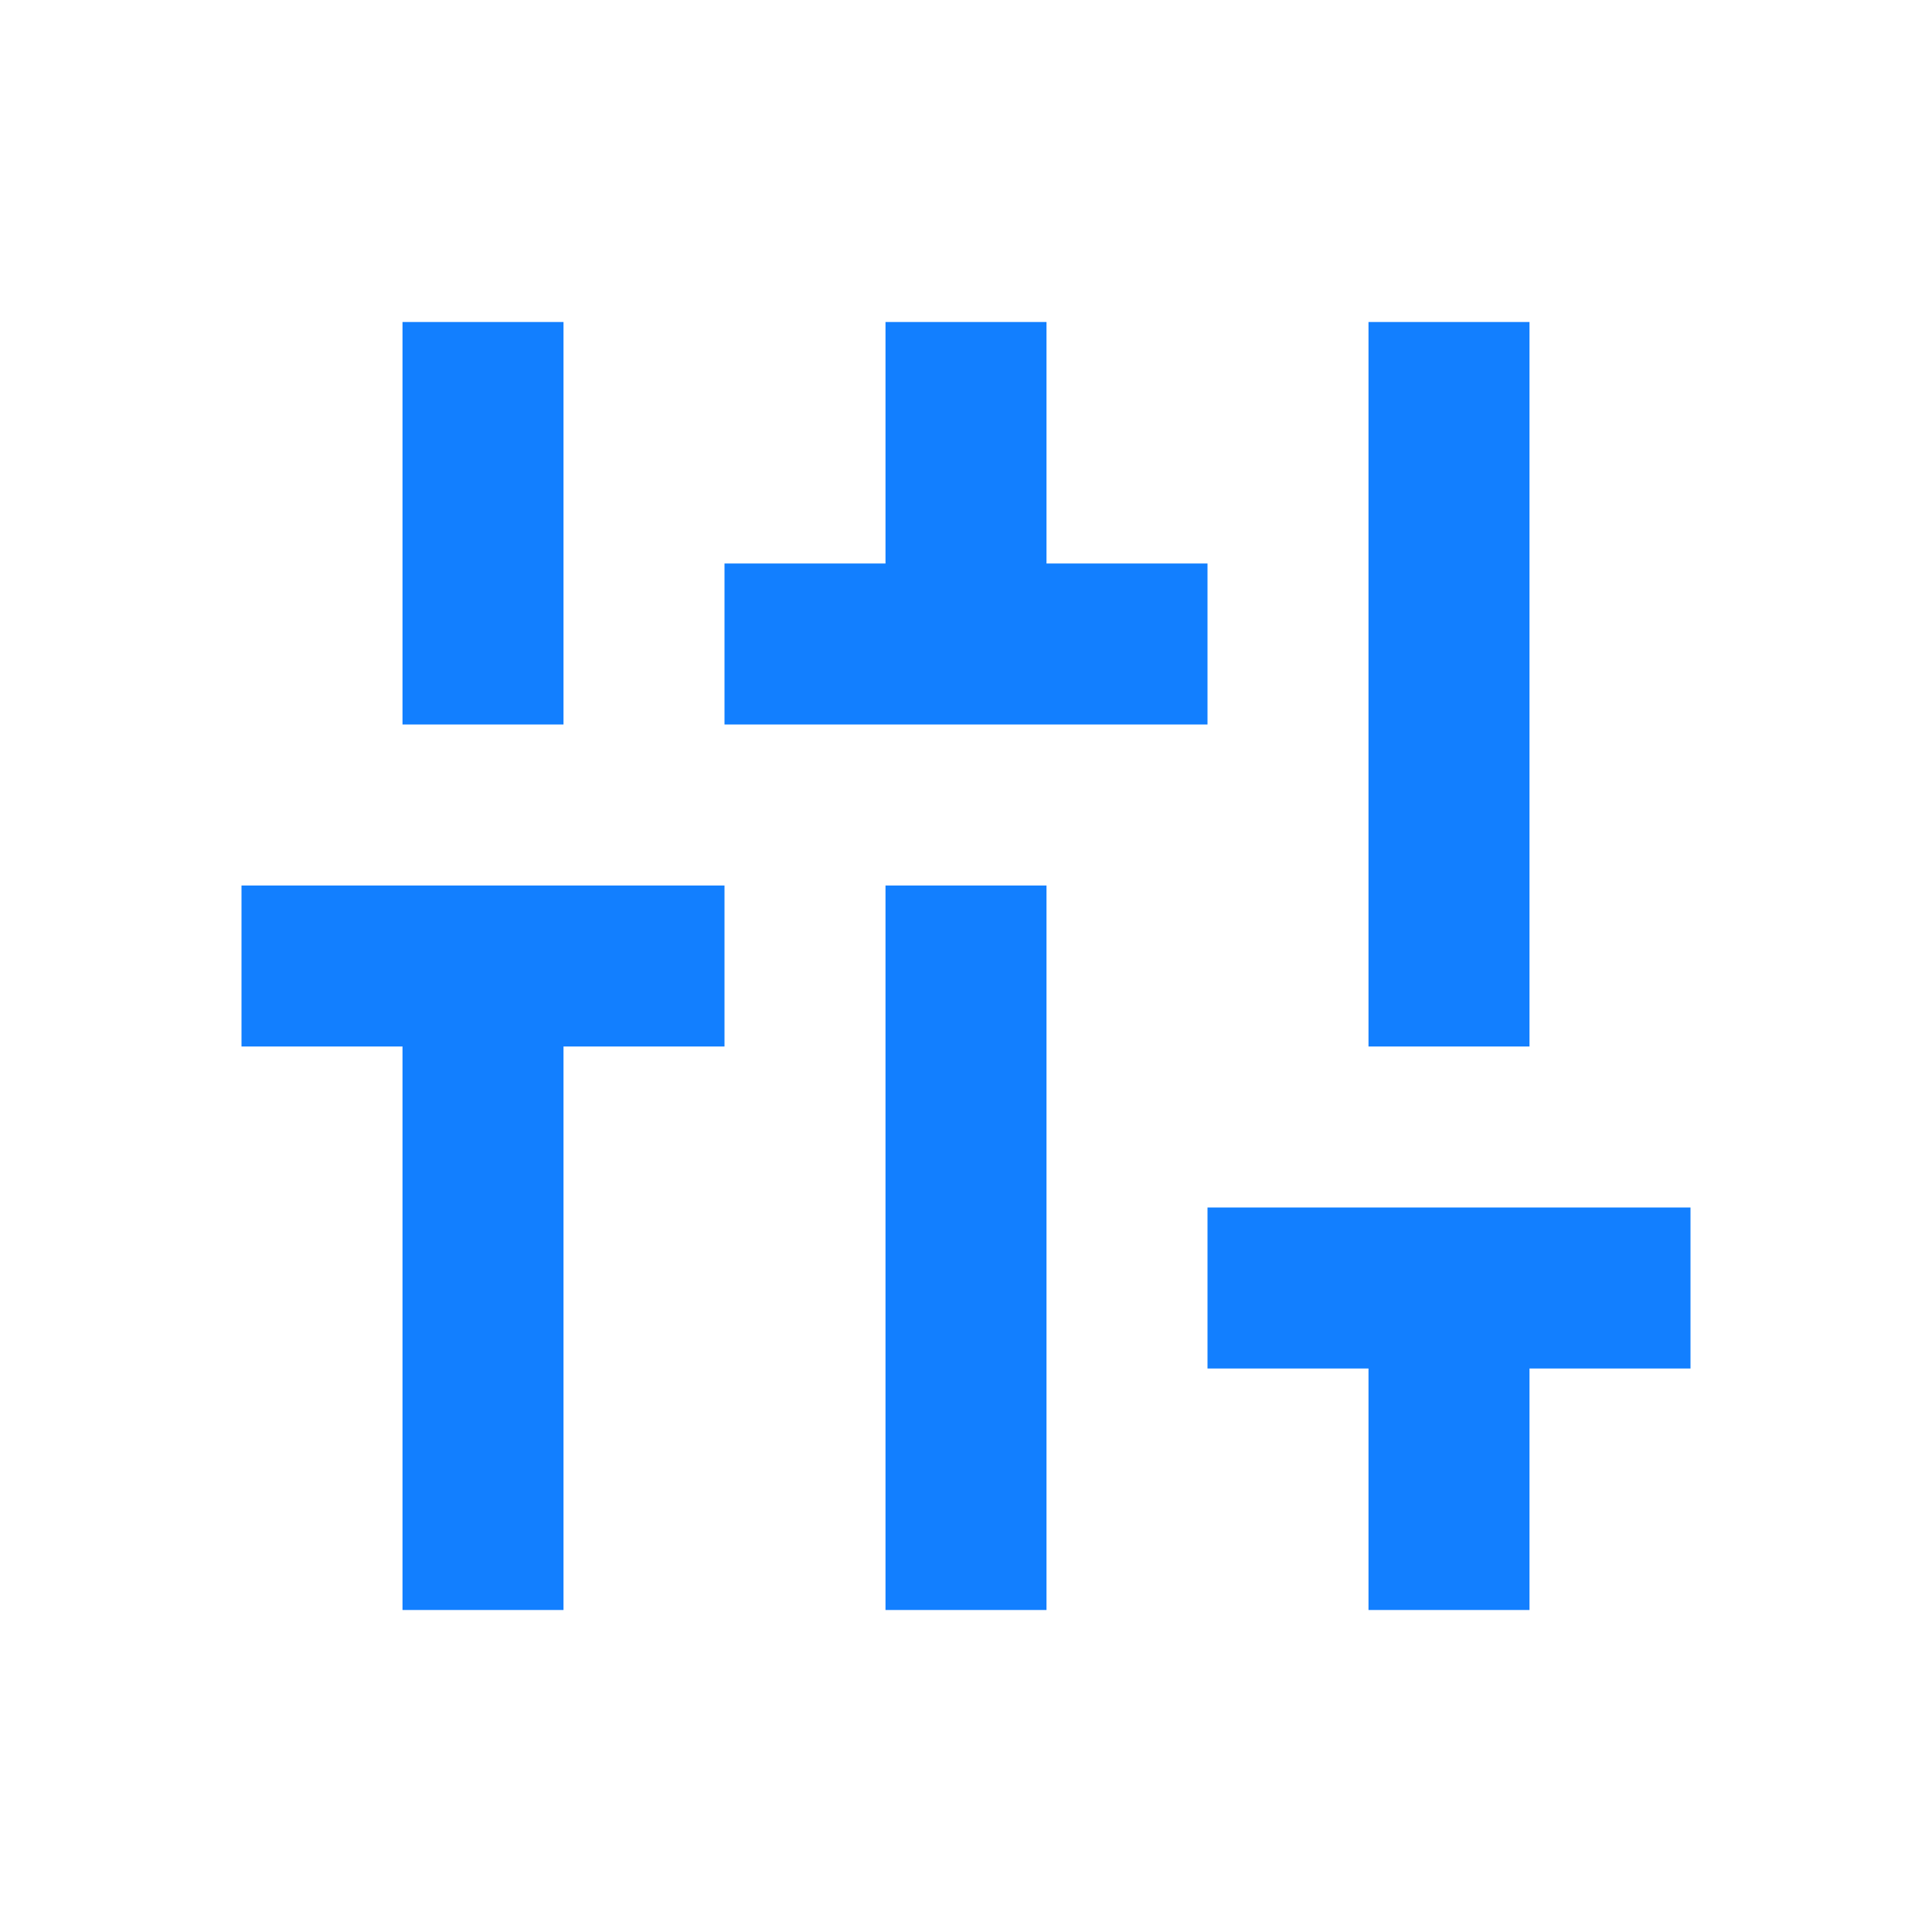
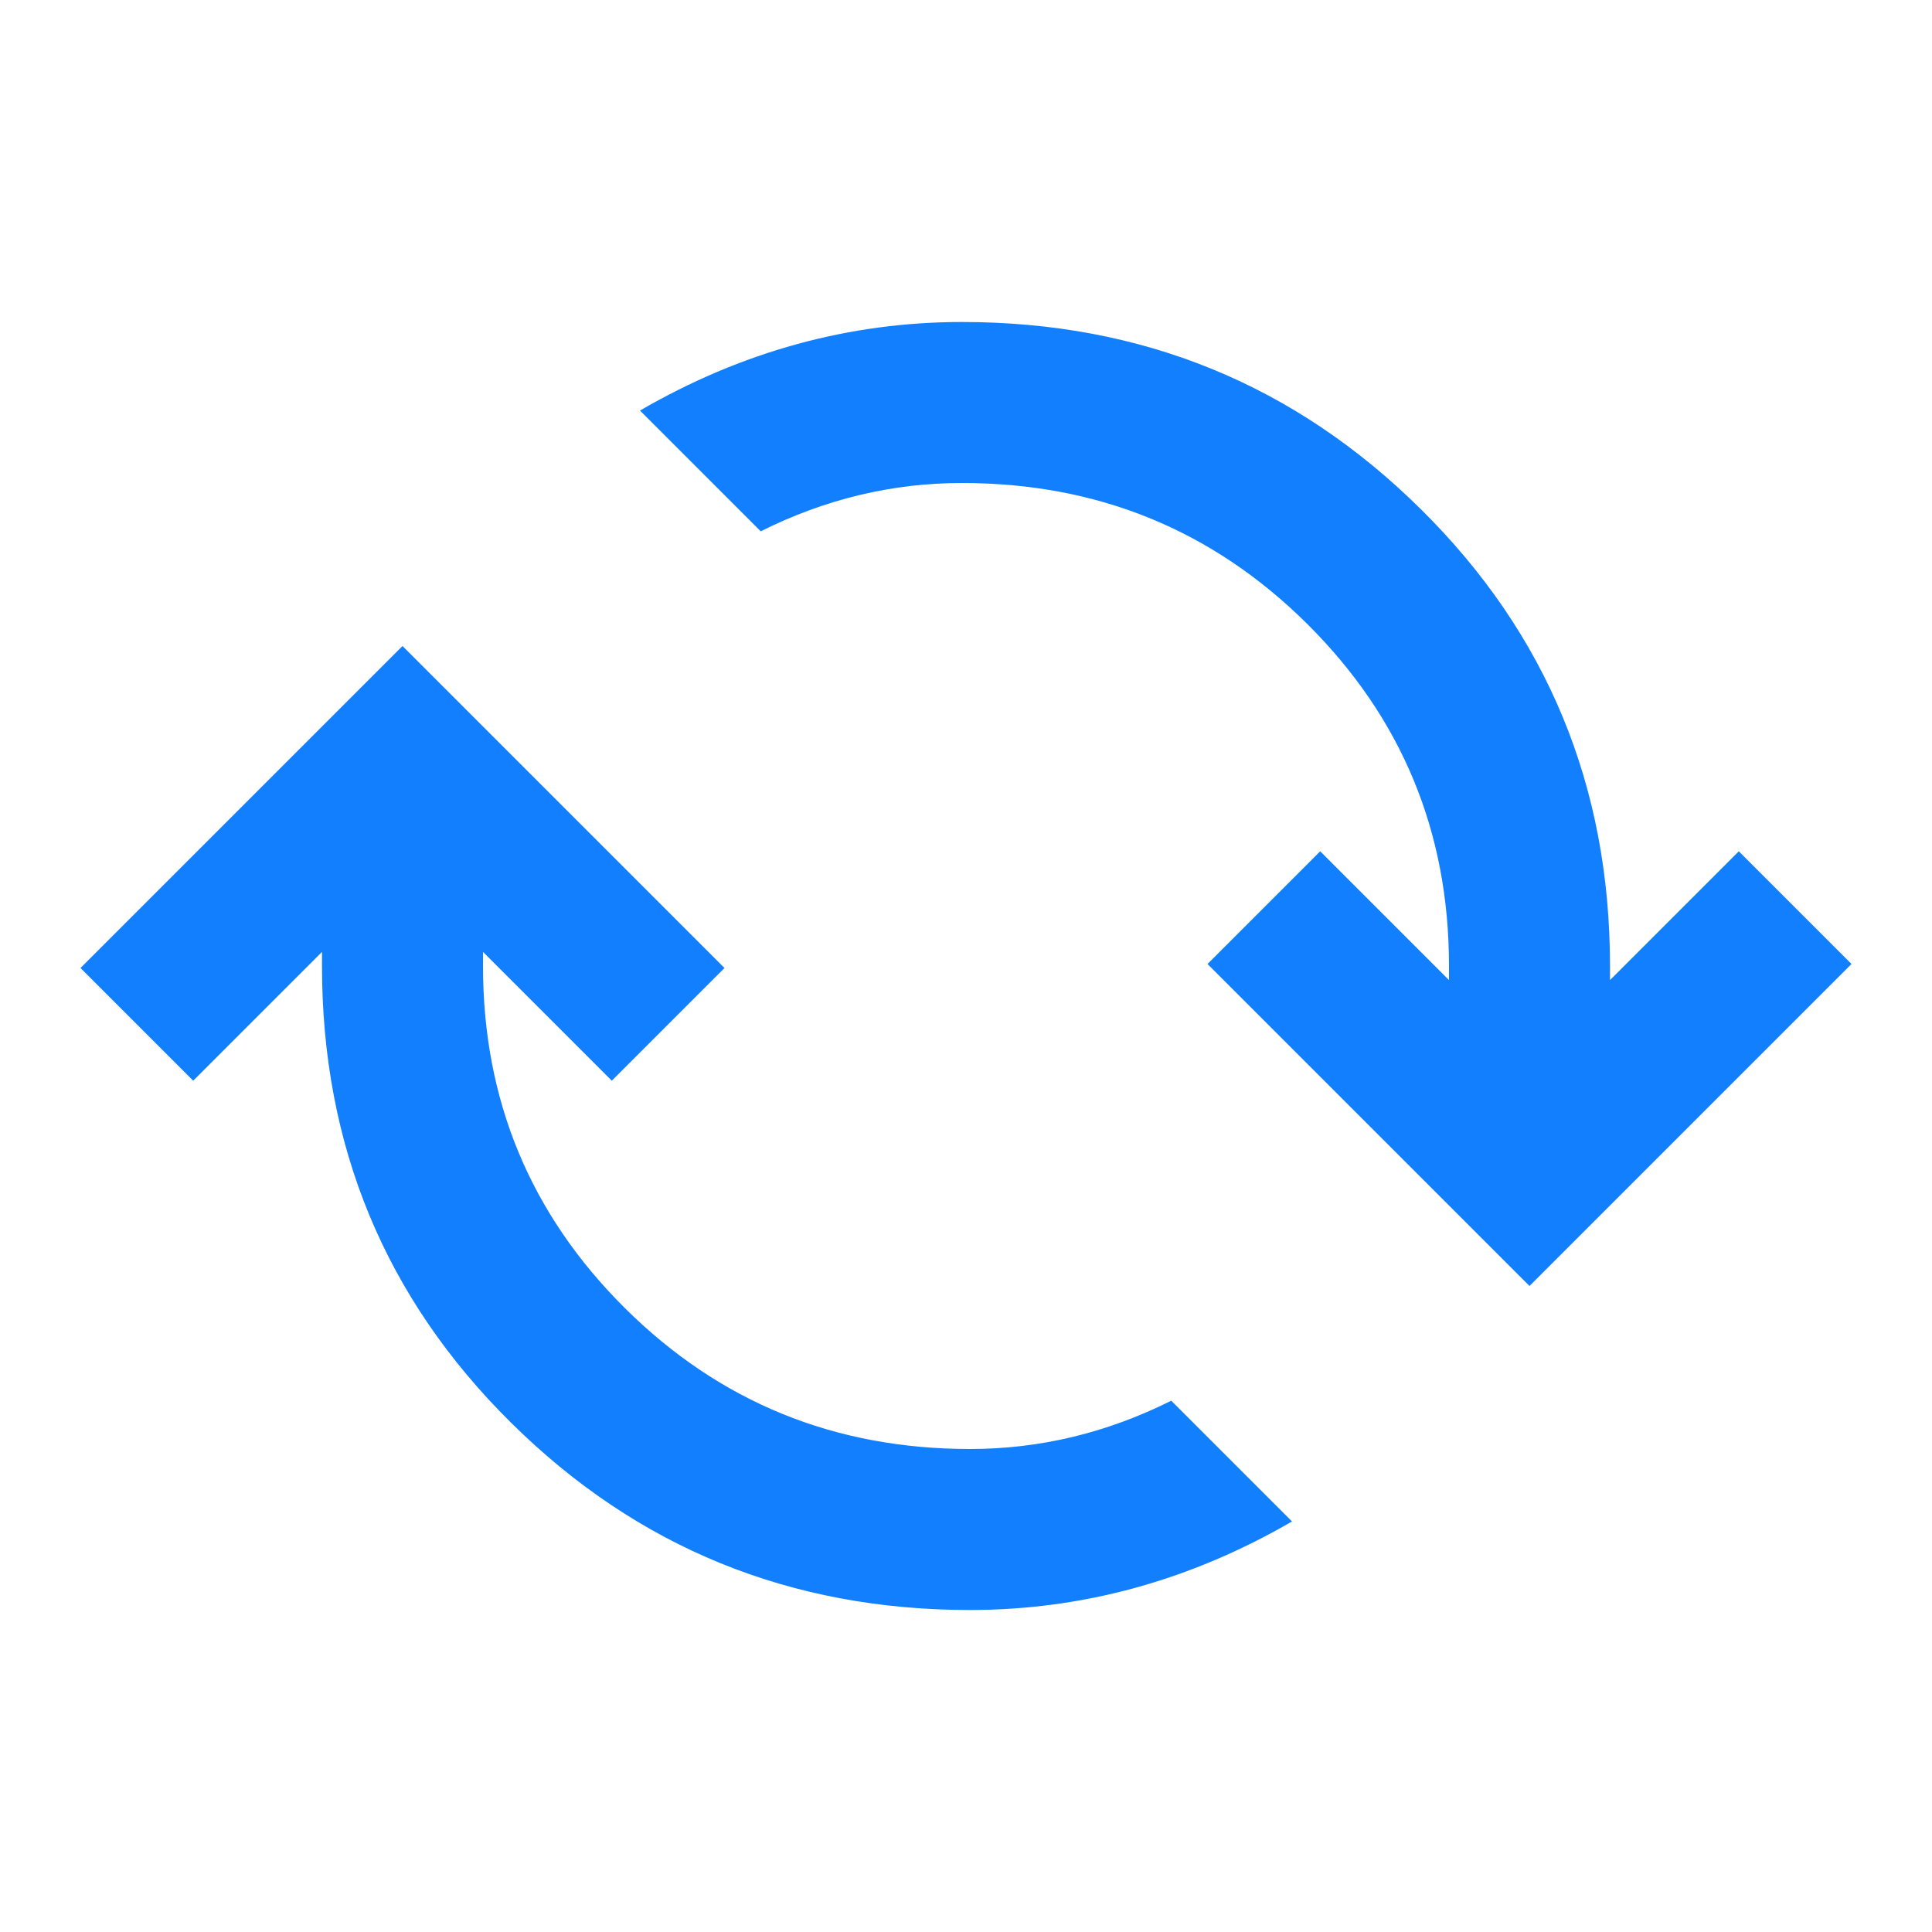
<svg xmlns="http://www.w3.org/2000/svg" width="24" height="24" viewBox="0 0 24 24" fill="none">
-   <g id="instant_mix">
-     <mask id="mask0_210_11511" style="mask-type:alpha" maskUnits="userSpaceOnUse" x="0" y="0" width="24" height="24">
-       <rect id="Bounding box" width="24" height="24" fill="#D9D9D9" />
-     </mask>
-     <g mask="url(#mask0_210_11511)">
-       <path id="instant_mix_2" d="M5 20V13H3V11H9V13H7V20H5ZM5 9V4H7V9H5ZM9 9V7H11V4H13V7H15V9H9ZM11 20V11H13V20H11ZM17 20V17H15V15H21V17H19V20H17ZM17 13V4H19V13H17Z" fill="#127FFF" />
-     </g>
+   <mask id="mask0_374_15489" style="mask-type:alpha" maskUnits="userSpaceOnUse" x="0" y="0" width="24" height="24">
+     <rect width="24" height="24" fill="#D9D9D9" />
+   </mask>
+   <g mask="url(#mask0_374_15489)">
+     <path d="M12.05 20C9.817 20 7.917 19.225 6.35 17.675C4.783 16.125 4 14.233 4 12V11.825L2.4 13.425L1 12.025L5 8.025L9 12.025L7.6 13.425L6 11.825V12C6 13.667 6.588 15.083 7.763 16.25C8.938 17.417 10.367 18 12.05 18C12.483 18 12.908 17.95 13.325 17.85C13.742 17.75 14.15 17.6 14.55 17.4L16.05 18.9C15.417 19.267 14.767 19.542 14.1 19.725C13.433 19.908 12.75 20 12.05 20ZM19 15.975L15 11.975L16.4 10.575L18 12.175V12C18 10.333 17.413 8.917 16.238 7.75C15.062 6.583 13.633 6 11.95 6C11.517 6 11.092 6.05 10.675 6.15C10.258 6.25 9.85 6.4 9.45 6.6L7.95 5.1C8.583 4.733 9.233 4.458 9.9 4.275C10.567 4.092 11.25 4 11.95 4C14.183 4 16.083 4.775 17.65 6.325C19.217 7.875 20 9.767 20 12V12.175L21.6 10.575L23 11.975L19 15.975Z" fill="#127FFF" />
  </g>
</svg>
